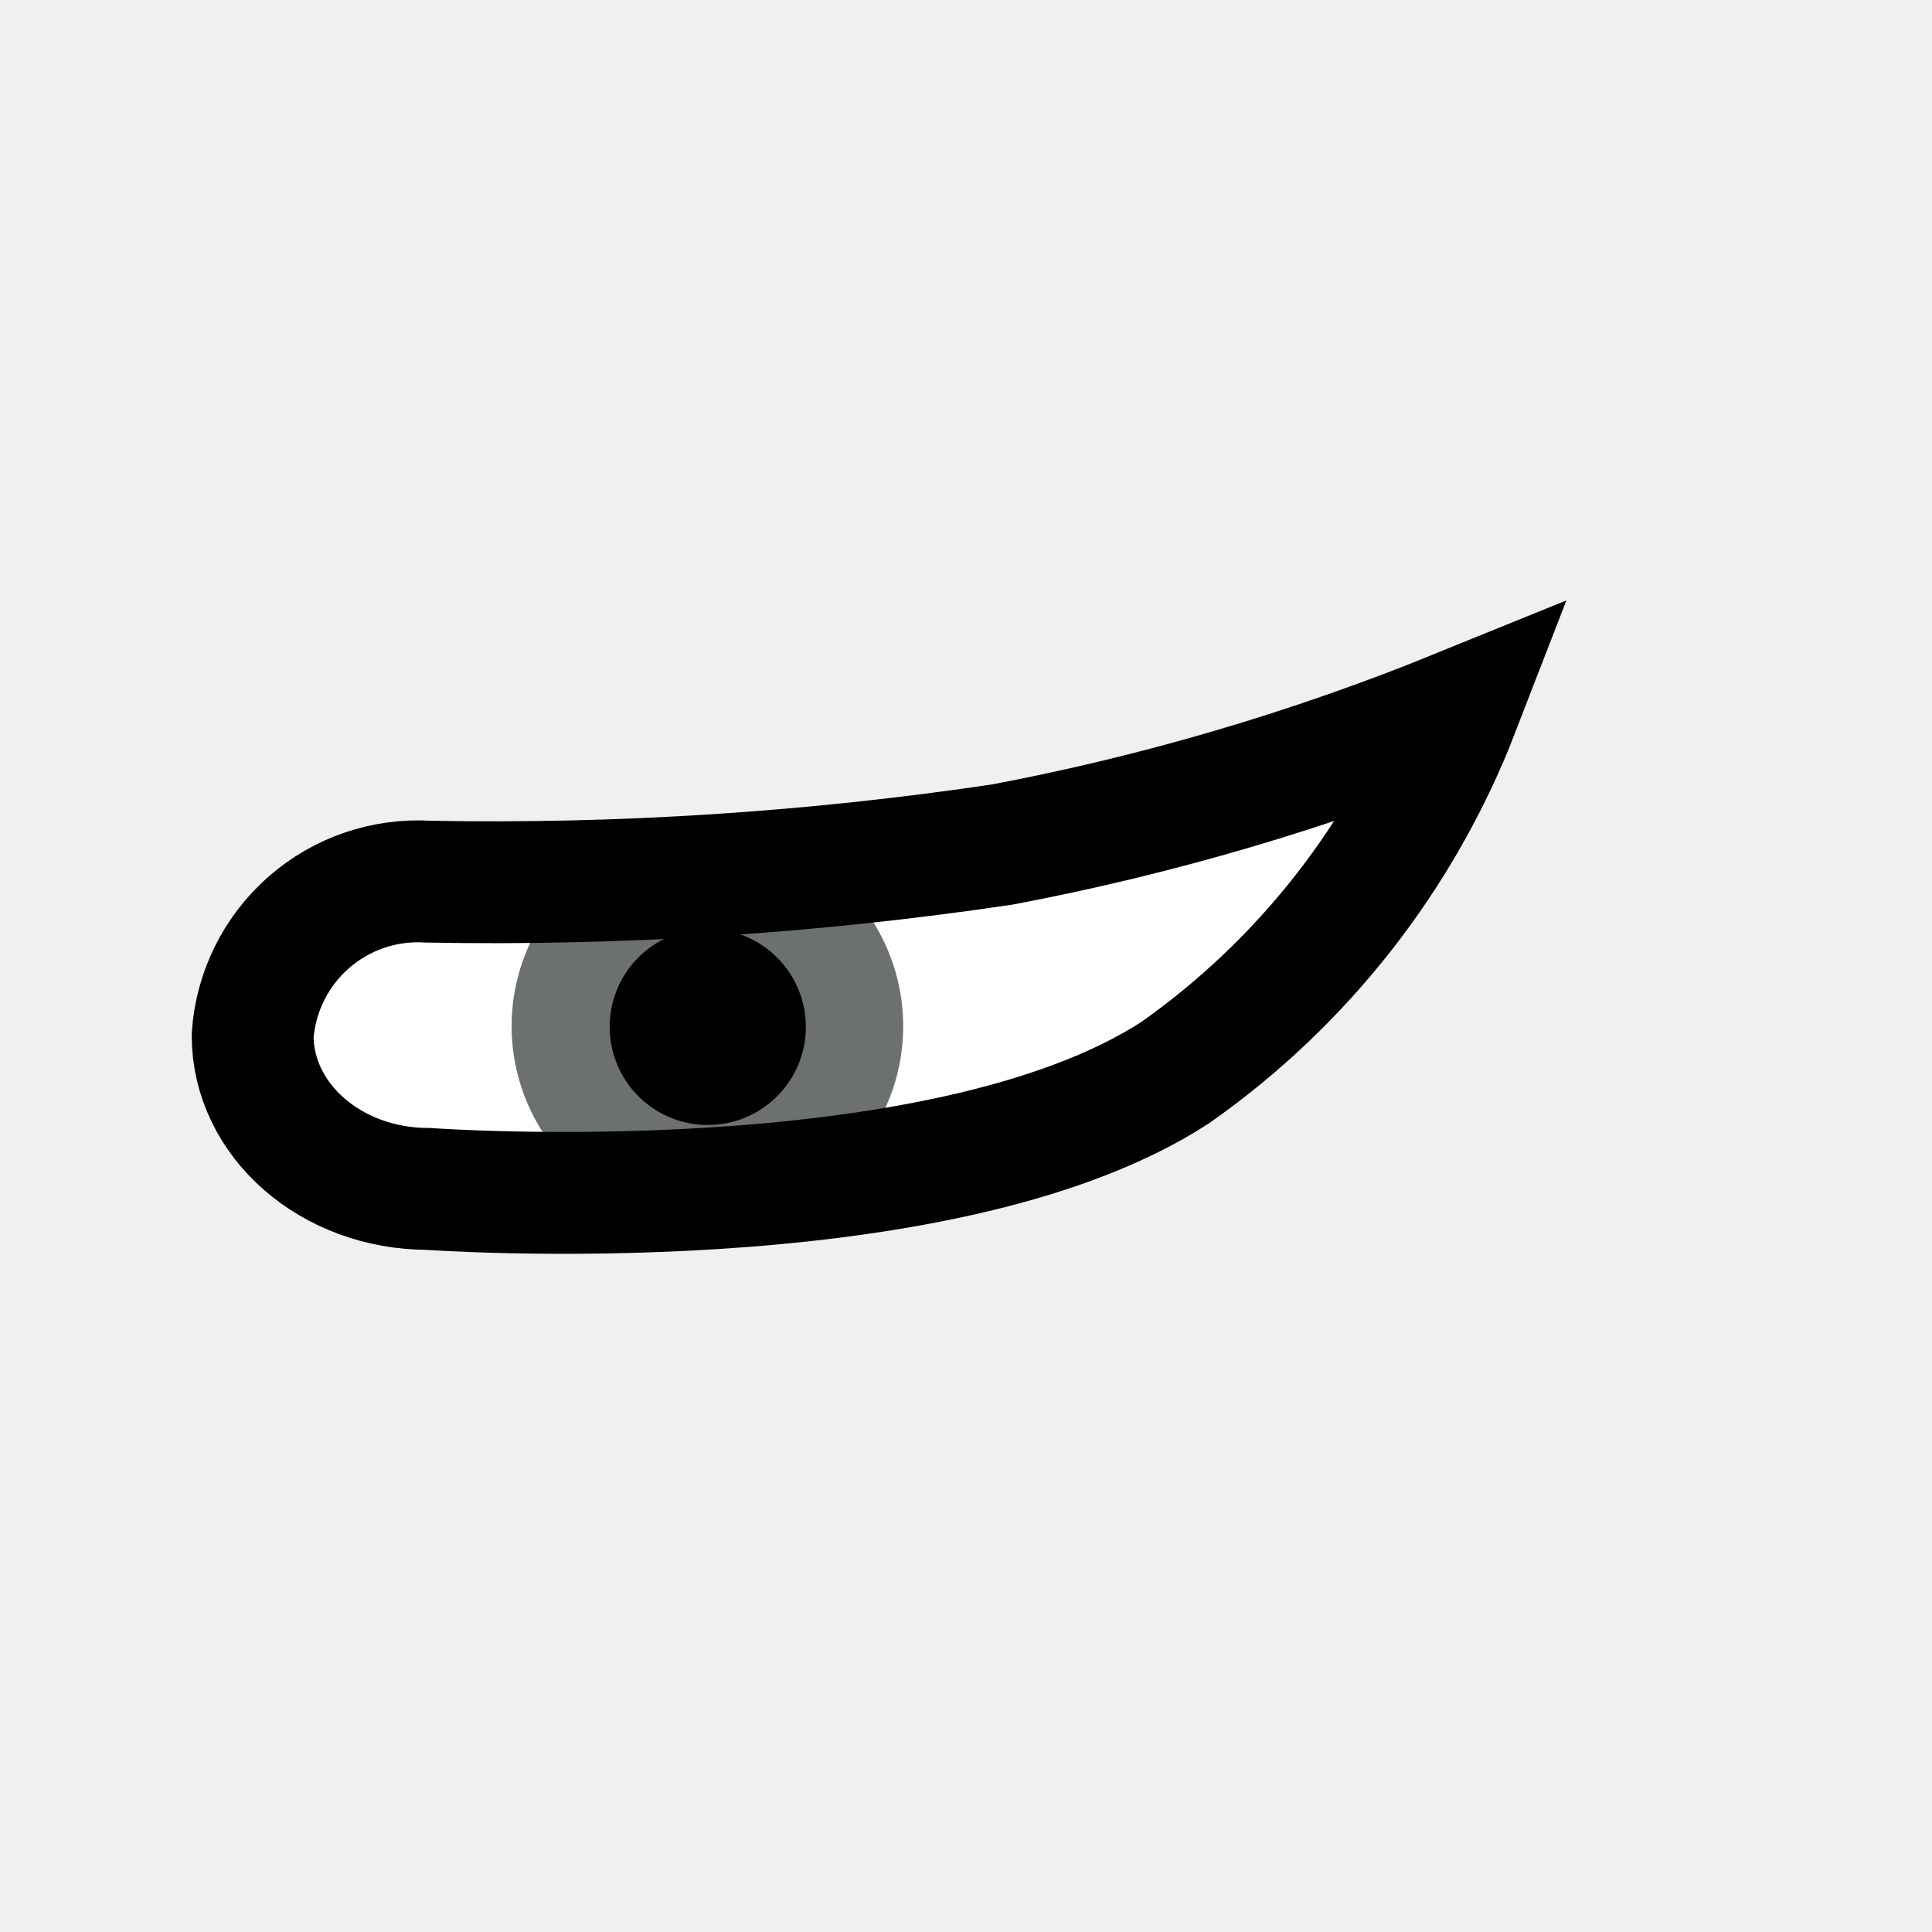
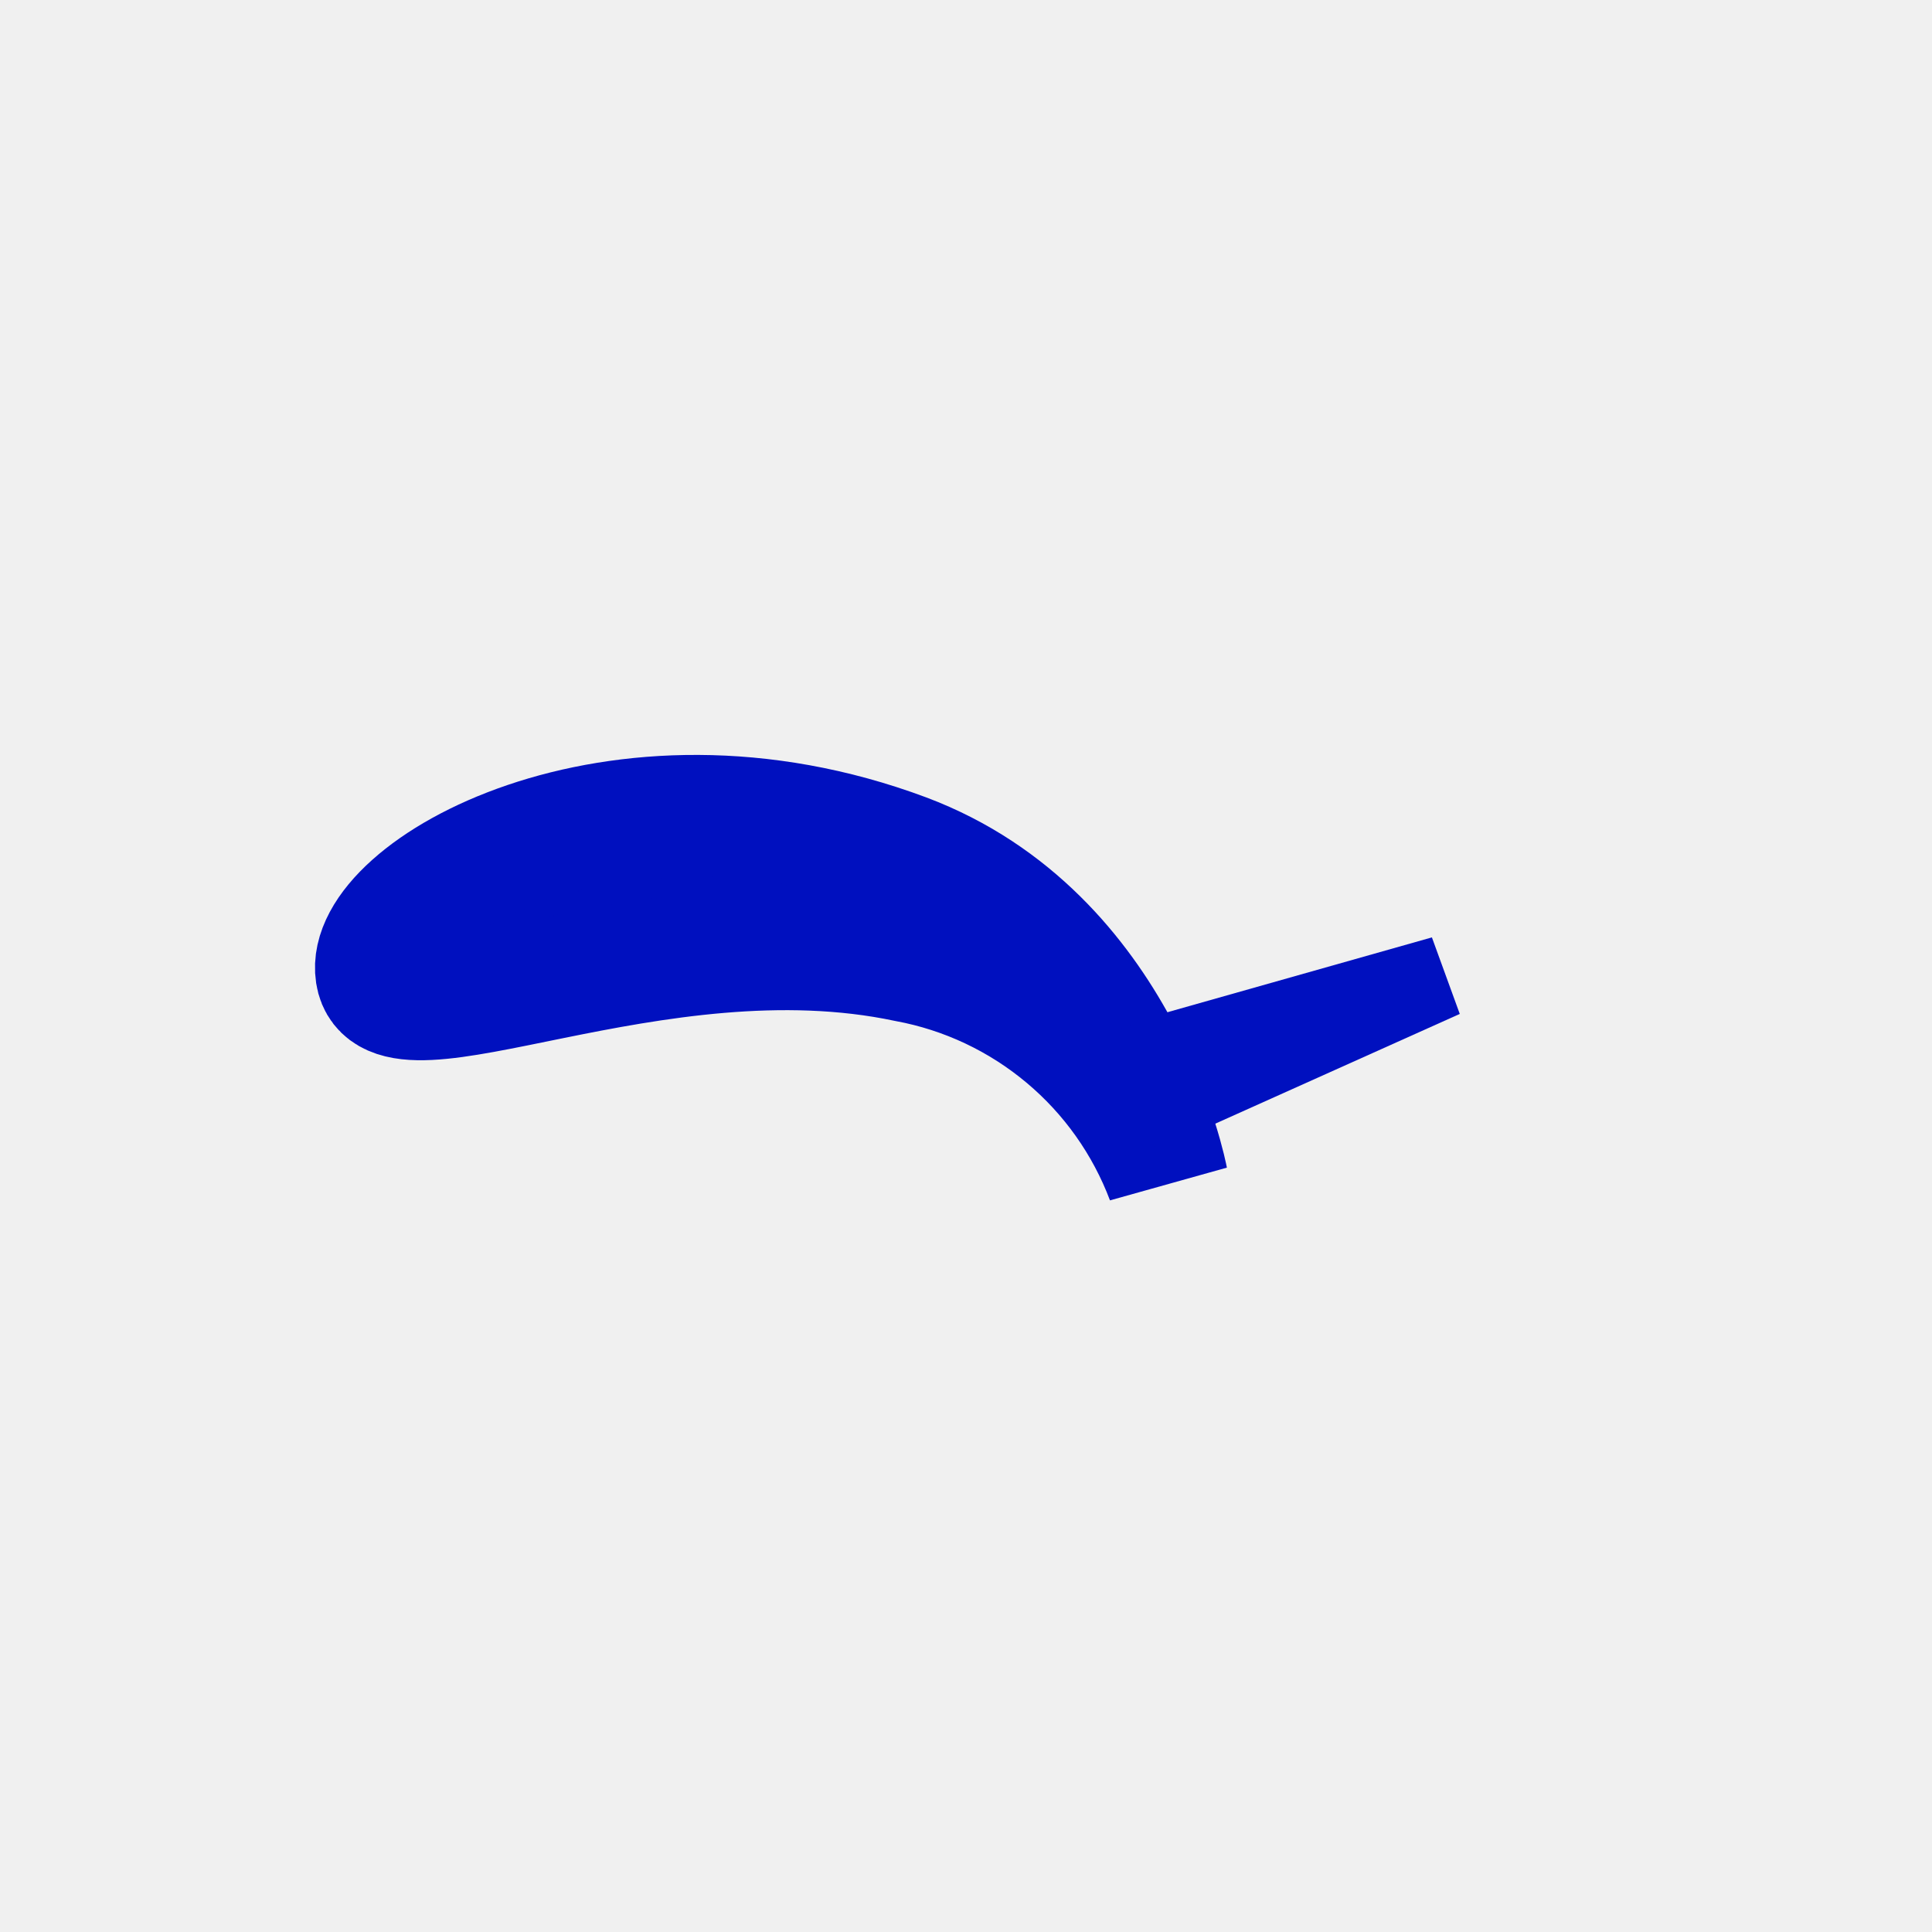
<svg xmlns="http://www.w3.org/2000/svg" width="52" height="52" viewBox="0 0 52 52" fill="none">
  <g id="eyes-23">
-     <path id="Vector" d="M39.26 19.11C37.737 23.046 35.082 26.442 31.63 28.87C25.27 33 11.53 32 11.53 32C8.91 32 6.8 30.15 6.8 27.87C6.882 26.695 7.426 25.601 8.312 24.825C9.198 24.049 10.355 23.656 11.53 23.73C16.699 23.826 21.867 23.491 26.98 22.73C31.183 21.934 35.297 20.722 39.26 19.11Z" fill="white" />
-     <path id="Vector_2" d="M13.77 27.62C13.77 28.664 14.08 29.684 14.661 30.552C15.242 31.419 16.067 32.095 17.033 32.492C17.998 32.89 19.06 32.992 20.083 32.785C21.106 32.579 22.045 32.073 22.781 31.332C23.516 30.591 24.015 29.648 24.214 28.623C24.412 27.598 24.302 26.537 23.897 25.575C23.492 24.613 22.811 23.793 21.939 23.218C21.067 22.644 20.044 22.342 19 22.35C17.609 22.36 16.279 22.92 15.299 23.907C14.32 24.895 13.77 26.229 13.77 27.62Z" fill="#6C7070" />
-     <path id="Vector_3" d="M16.41 27.62C16.406 28.145 16.559 28.659 16.849 29.097C17.139 29.535 17.553 29.876 18.038 30.078C18.523 30.279 19.057 30.331 19.571 30.227C20.086 30.124 20.558 29.869 20.927 29.495C21.297 29.122 21.546 28.647 21.644 28.131C21.741 27.615 21.683 27.082 21.476 26.599C21.269 26.117 20.923 25.707 20.482 25.422C20.041 25.137 19.525 24.99 19 25C18.311 25.011 17.654 25.291 17.17 25.781C16.685 26.271 16.413 26.931 16.41 27.62Z" fill="black" />
-     <path id="Vector_4" d="M39.26 19.11C37.737 23.046 35.082 26.442 31.63 28.87C25.27 33 11.53 32 11.53 32C8.91 32 6.8 30.15 6.8 27.87C6.882 26.695 7.426 25.601 8.312 24.825C9.198 24.049 10.355 23.656 11.53 23.73C16.699 23.826 21.867 23.491 26.98 22.73C31.183 21.934 35.297 20.722 39.26 19.11Z" stroke="black" stroke-width="3.28" />
+     <path id="Vector" d="M10.13 26.21C9.79 24 16.55 20.08 24.36 23C30.18 25.19 31.41 31.73 31.41 31.73C30.846 30.233 29.906 28.907 28.679 27.881C27.453 26.854 25.983 26.161 24.41 25.87C17.6 24.43 10.47 28.43 10.13 26.21Z" fill="#0010BF" stroke="#0010BF" stroke-width="3.28" />
+     <path id="Vector_2" d="M39.29 27.29L32.45 30.36L30.32 31.14L29.19 28.05L31.33 27.27L38.54 25.23L39.29 27.29Z" fill="#0010BF" />
  </g>
</svg>
